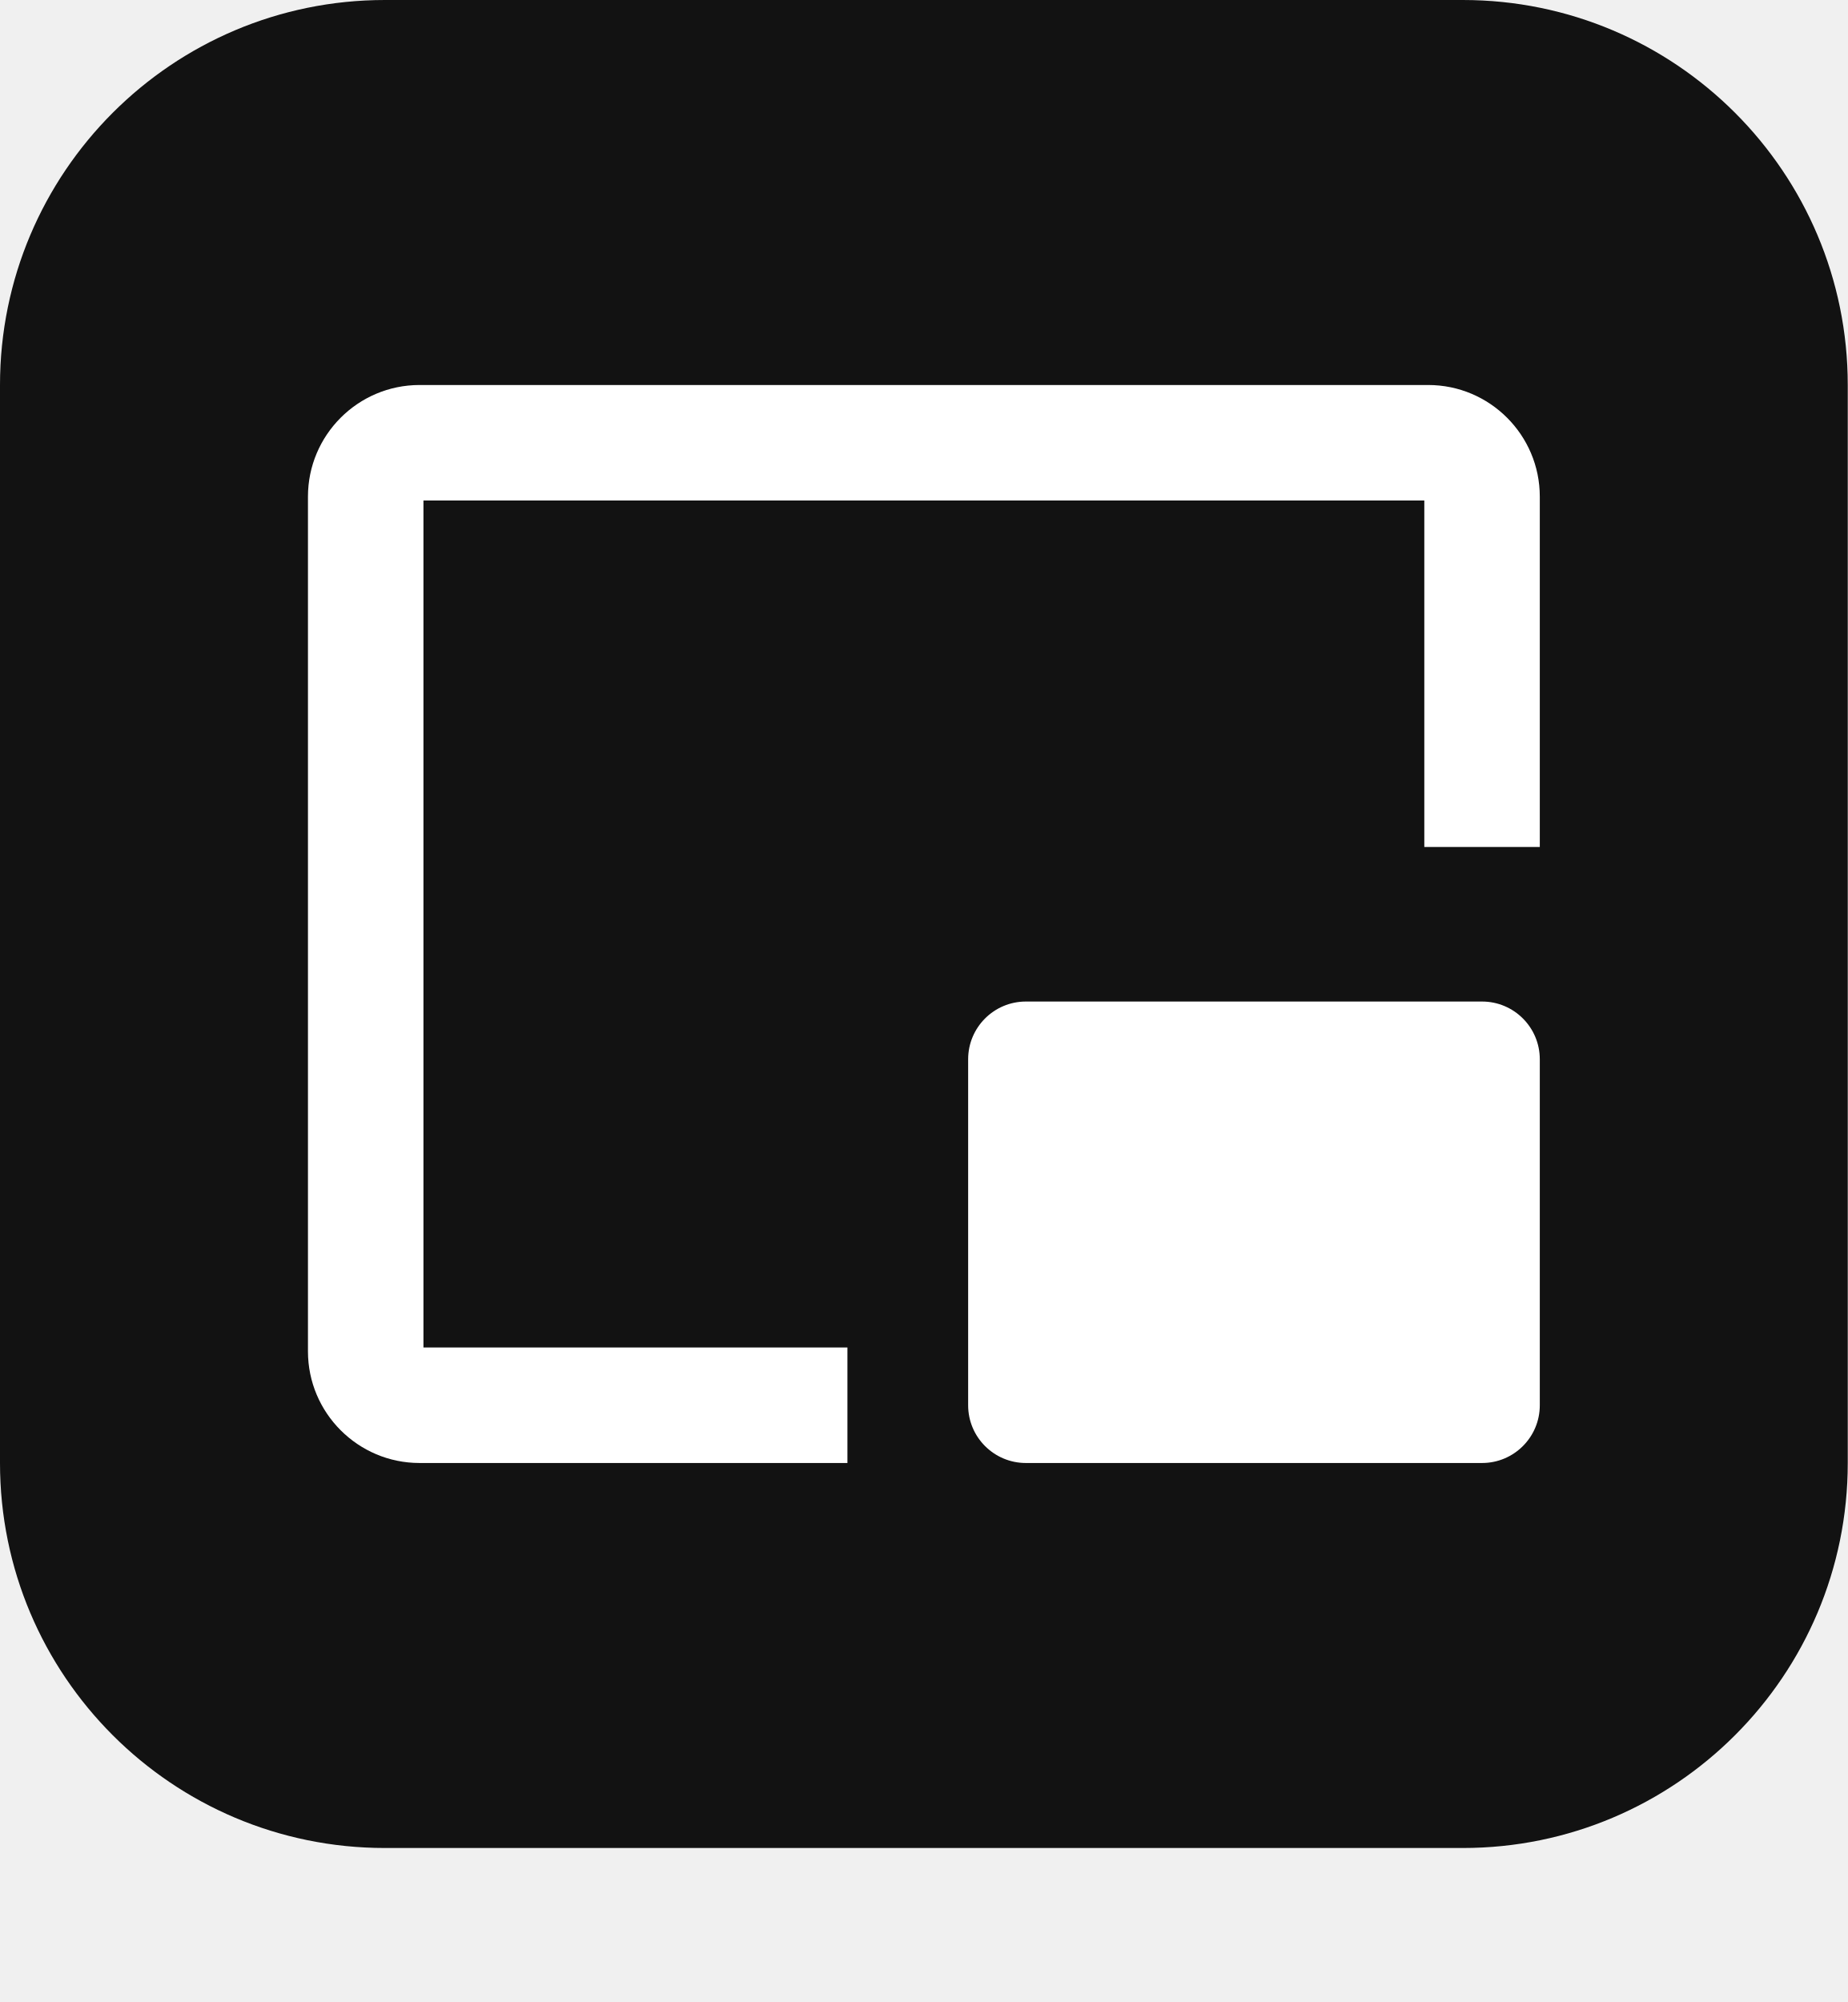
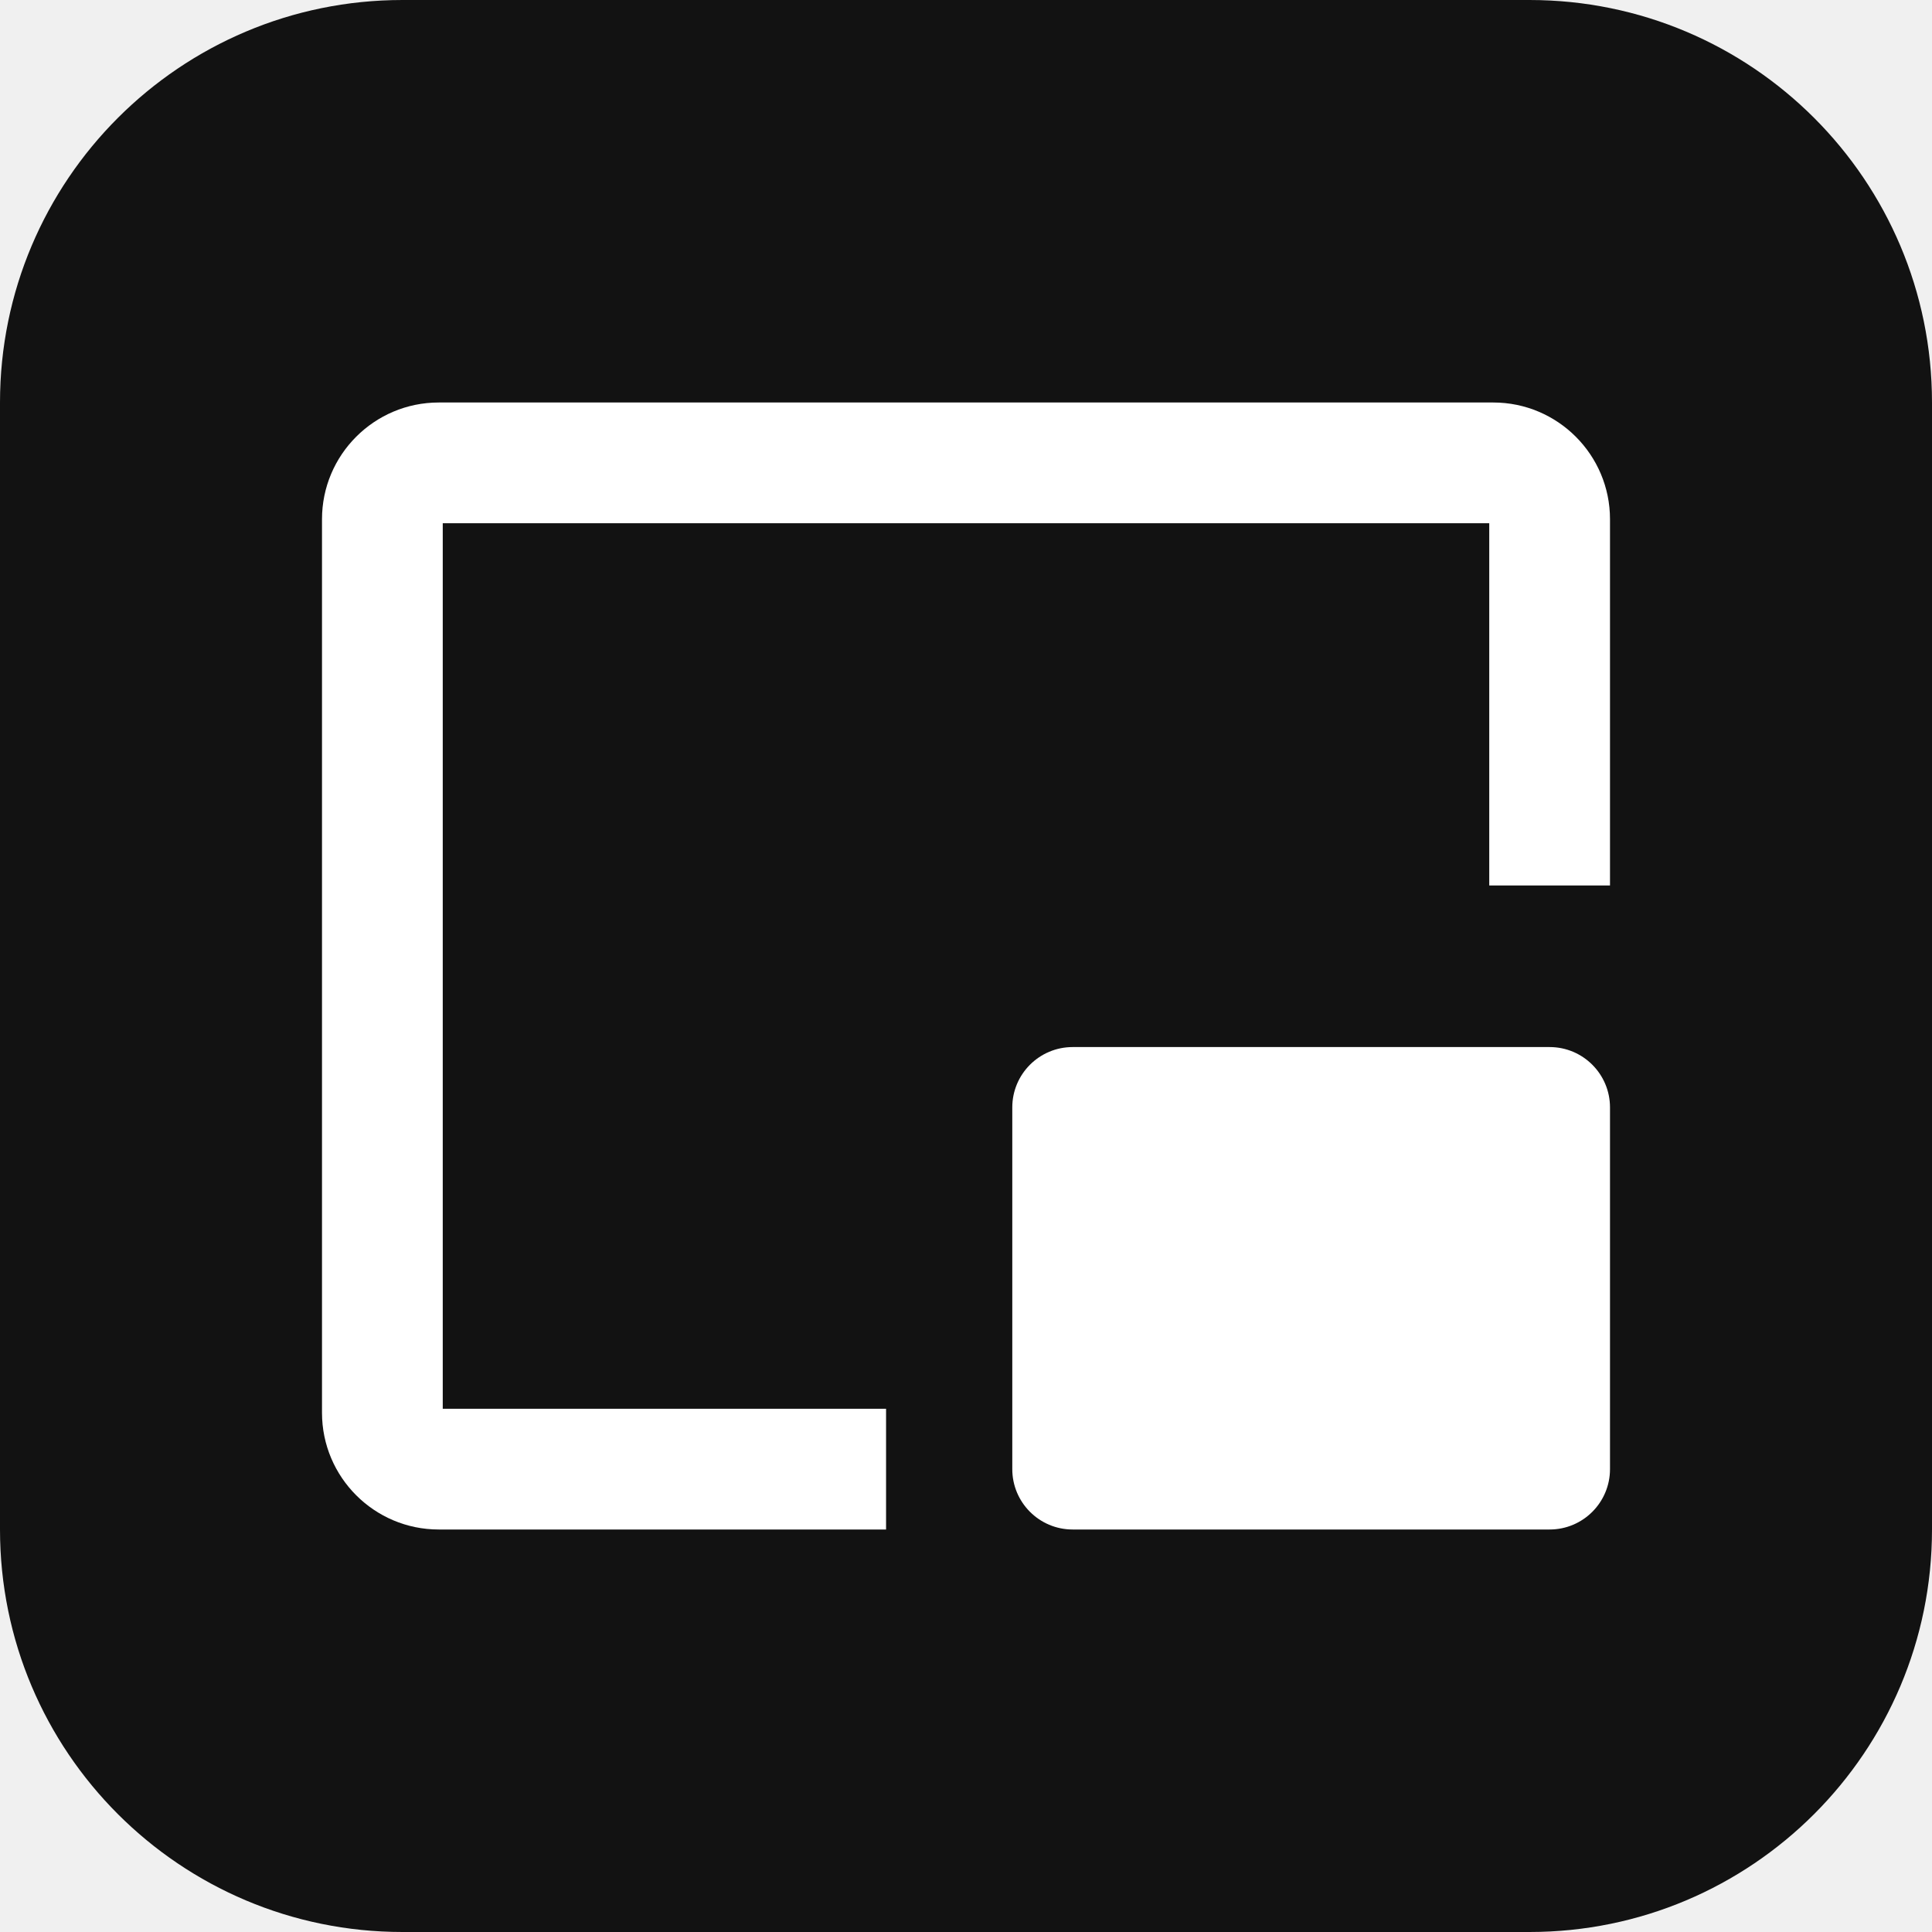
- <svg xmlns="http://www.w3.org/2000/svg" width="24" height="26" viewBox="0 0 24 26">
+ <svg xmlns="http://www.w3.org/2000/svg" width="24" height="24" viewBox="0 0 24 24">
  <rect width="24" height="24" rx="5" fill="#121212" />
  <g transform="translate(4,4) scale(1)">
    <path fill="#ffffff" d="M16 2.45c0-.8-.65-1.45-1.45-1.45H1.45C.65 1 0 1.65 0 2.45v11.1C0 14.35.65 15 1.45 15h5.557v-1.5H1.5v-11h13V7H16z" />
    <path fill="#ffffff" d="M15.25 9.007a.75.75 0 0 1 .75.75v4.493a.75.75 0 0 1-.75.75H9.325a.75.75 0 0 1-.75-.75V9.757a.75.75 0 0 1 .75-.75z" />
  </g>
</svg>
